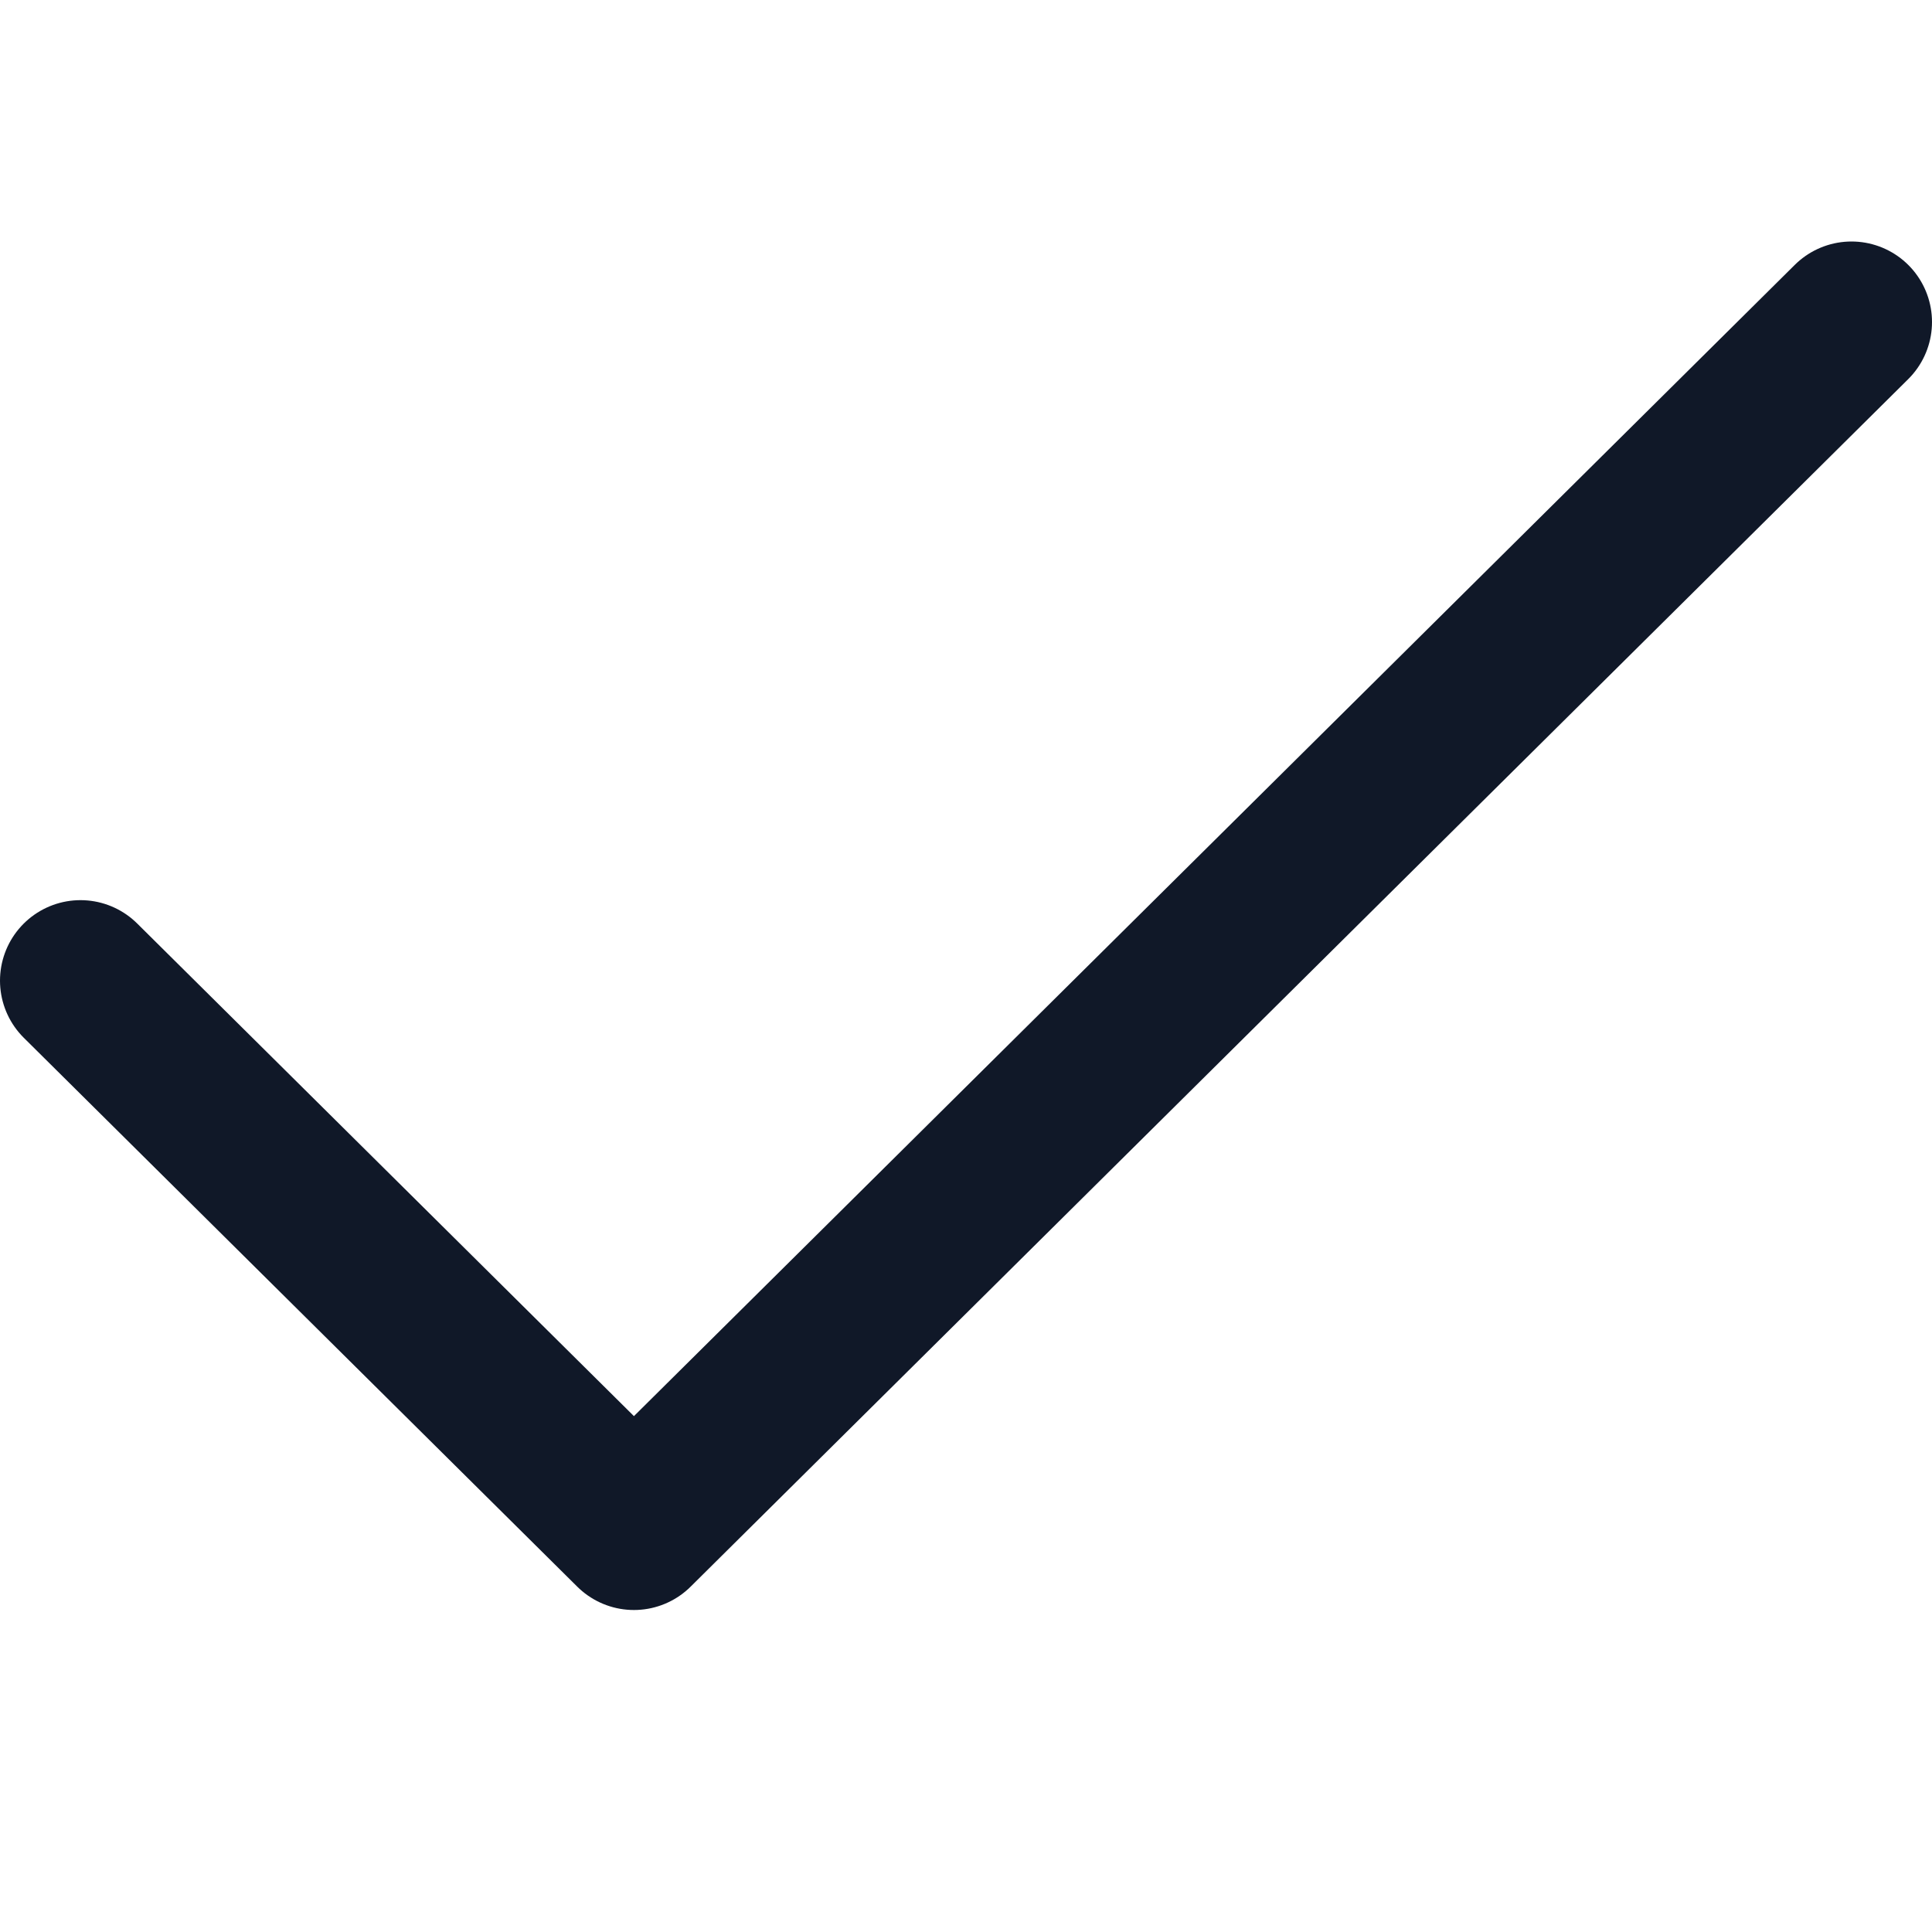
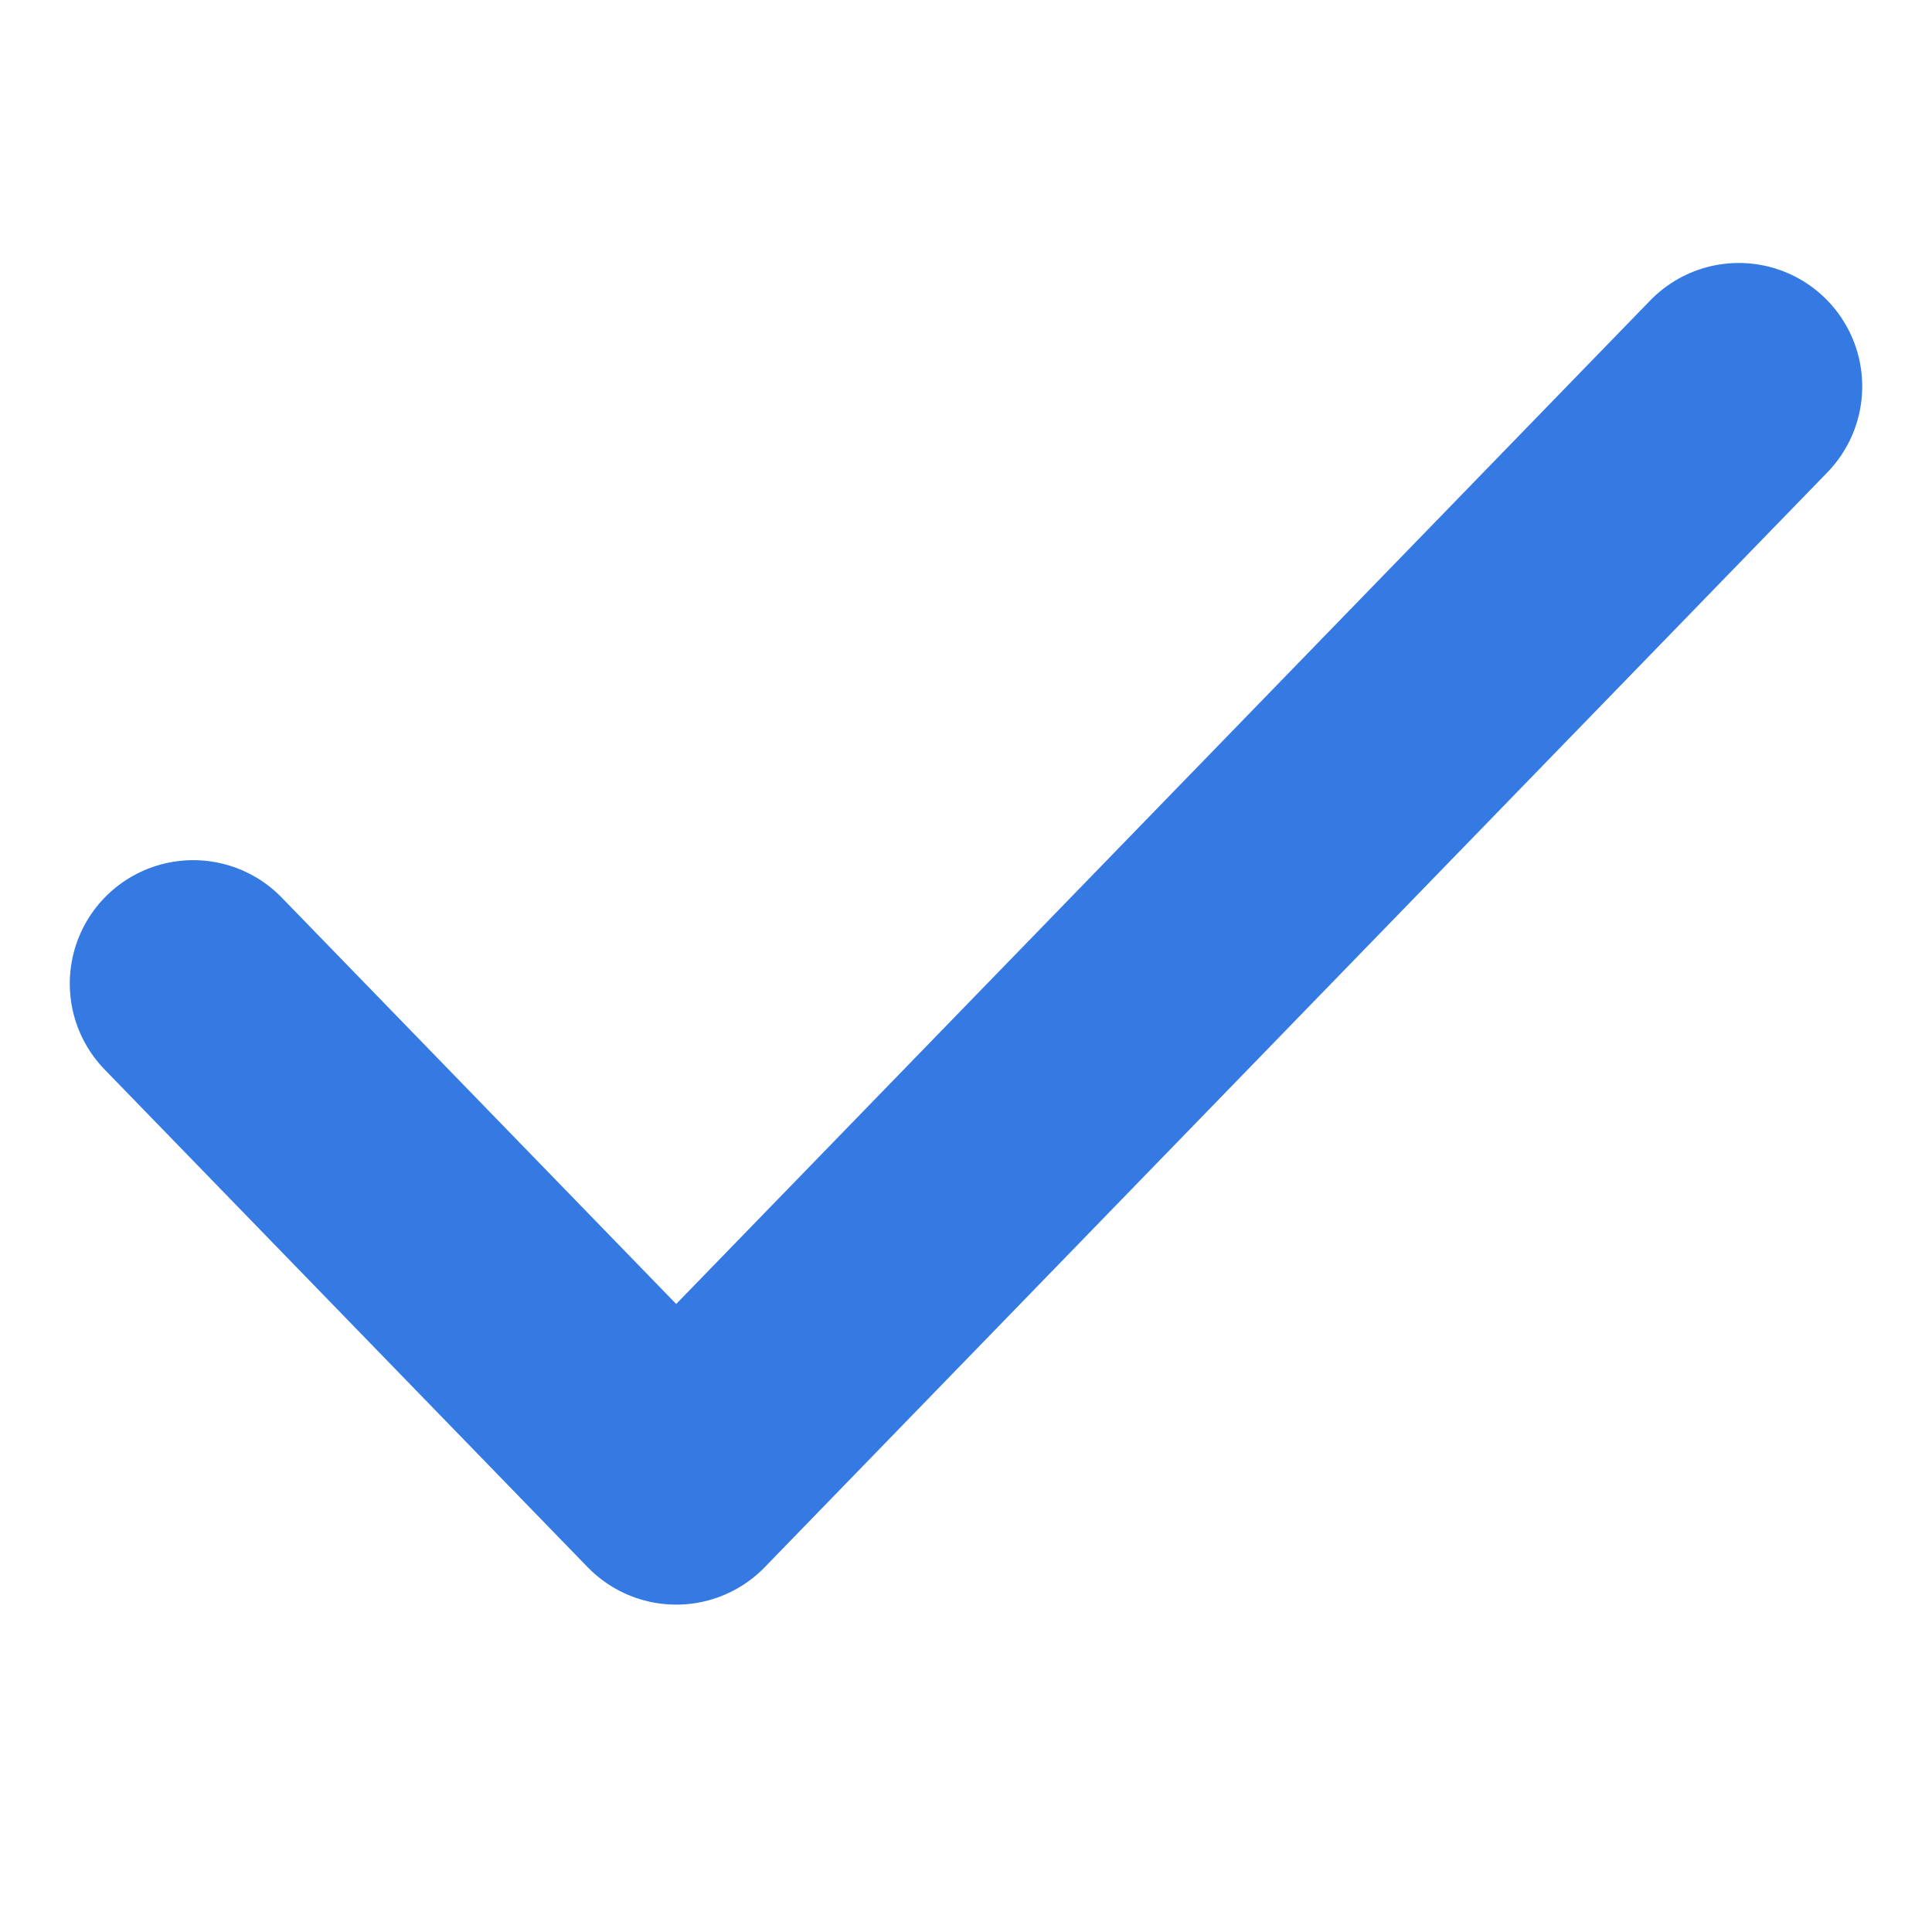
- <svg xmlns="http://www.w3.org/2000/svg" width="24" height="24" viewBox="0 0 24 24" fill="none">
-   <path d="M23 4L7.875 19L1 12.182" stroke="#101828" stroke-width="2" stroke-linecap="round" stroke-linejoin="round" />
+ <svg xmlns="http://www.w3.org/2000/svg" width="30" height="30" viewBox="0 0 30 30" fill="none">
+   <path d="M27 6L10.5 23L3 15.273" stroke="#347AE2" stroke-width="3.833" stroke-linecap="round" stroke-linejoin="round" />
</svg>
